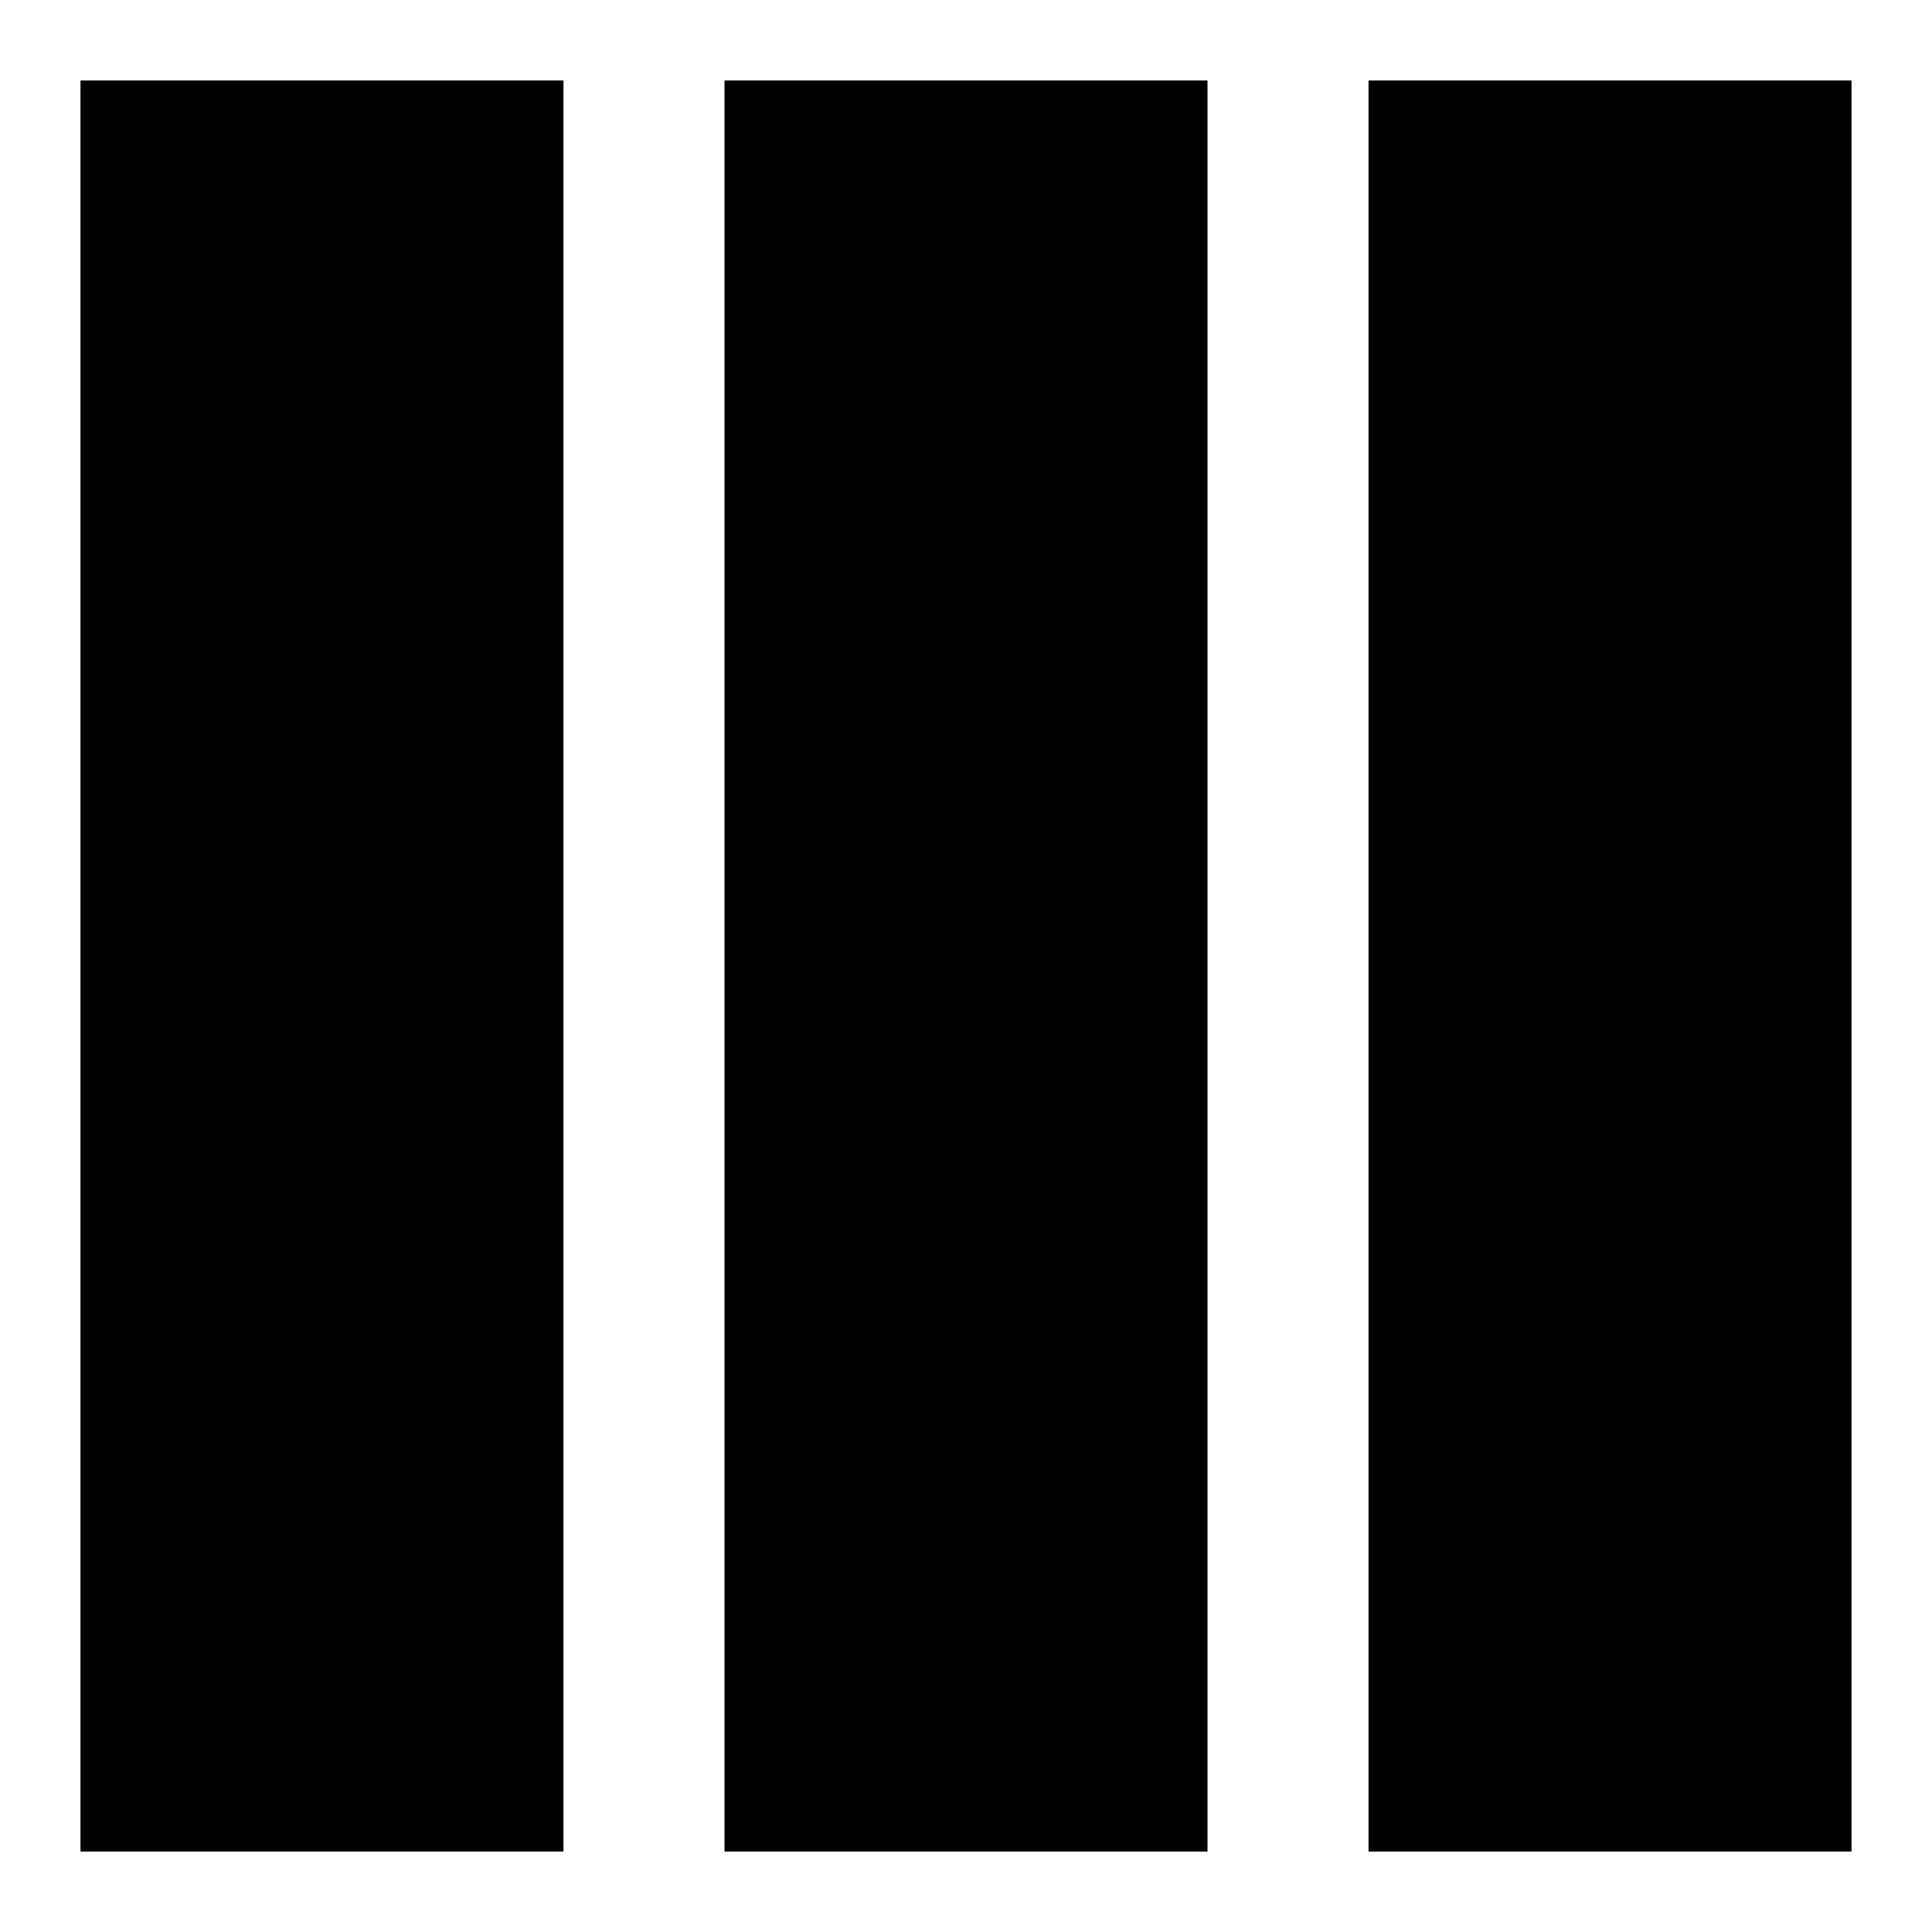
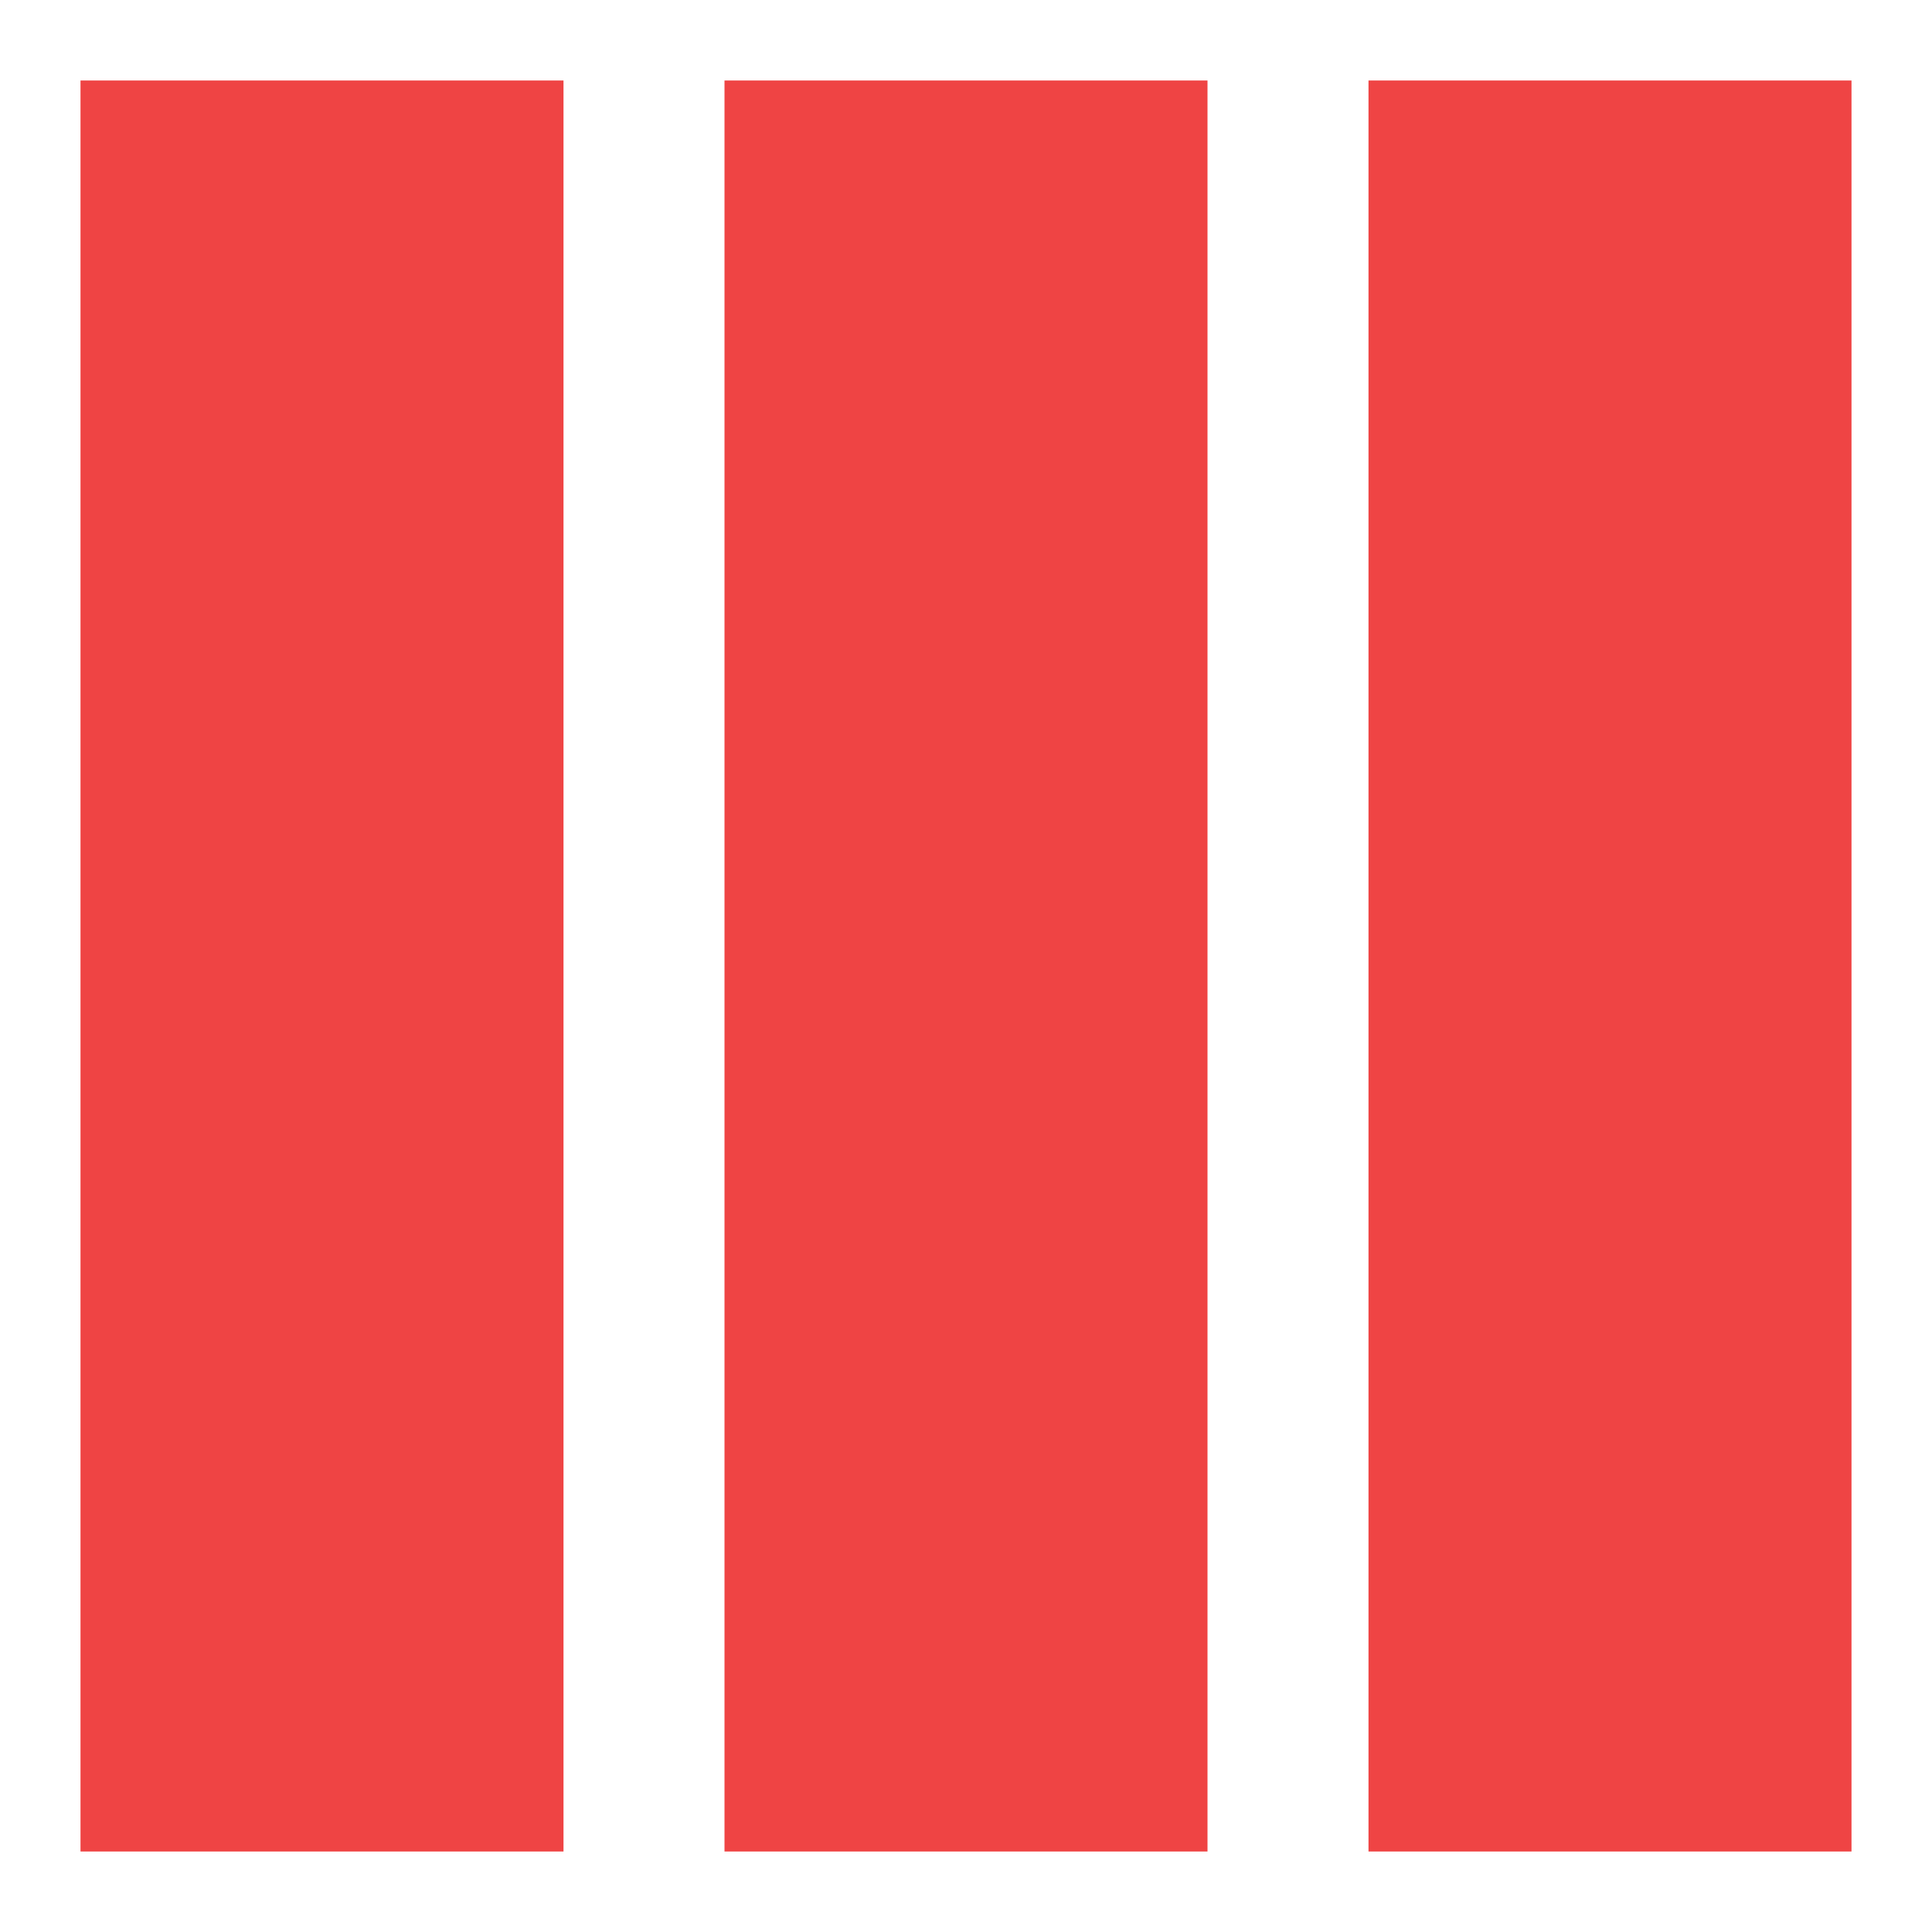
- <svg xmlns="http://www.w3.org/2000/svg" width="24" height="24" viewBox="0 0 24 24">
+ <svg xmlns="http://www.w3.org/2000/svg" width="24" height="24" viewBox="0 0 24 24" fill="#ef4444">
  <style>.spinner_hzlK{animation:spinner_vc4H .8s linear infinite;animation-delay:-.8s}.spinner_koGT{animation-delay:-.65s}.spinner_YF1u{animation-delay:-.5s}@keyframes spinner_vc4H{0%{y:1px;height:22px}93.75%{y:5px;height:14px;opacity:.2}}</style>
  <rect class="spinner_hzlK" x="1" y="1" width="6" height="22" />
  <rect class="spinner_hzlK spinner_koGT" x="9" y="1" width="6" height="22" />
  <rect class="spinner_hzlK spinner_YF1u" x="17" y="1" width="6" height="22" />
</svg>
